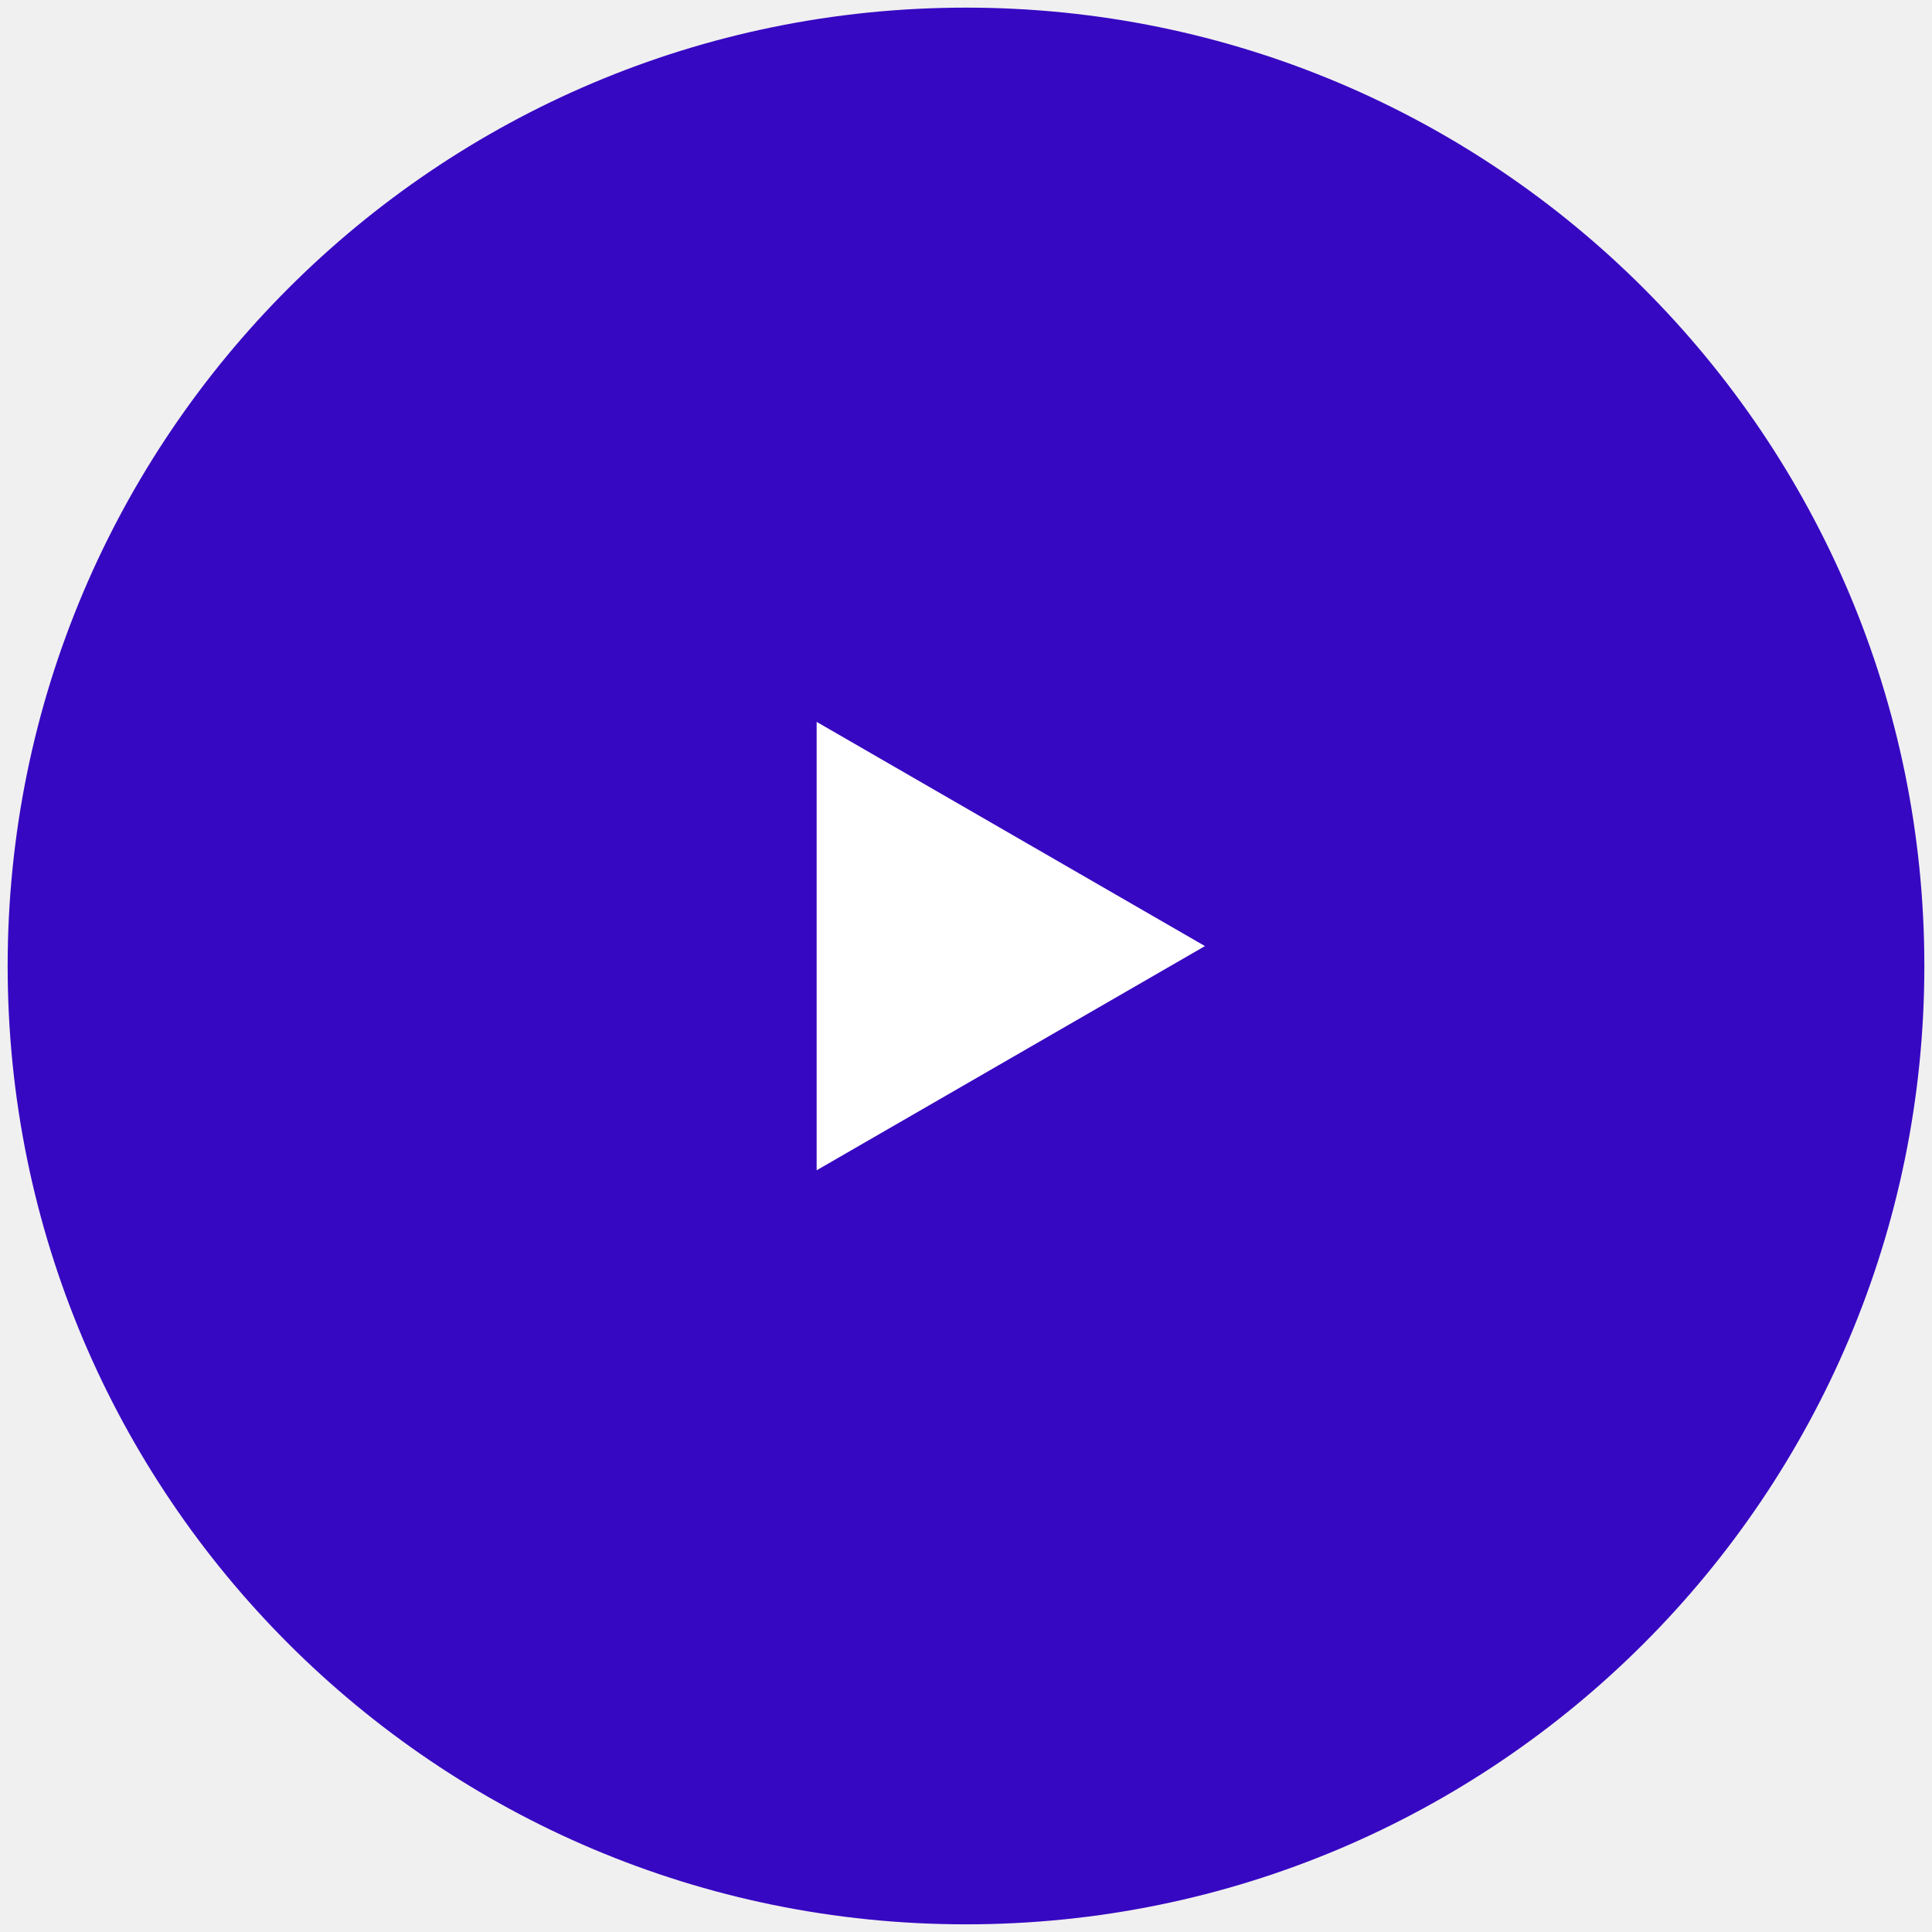
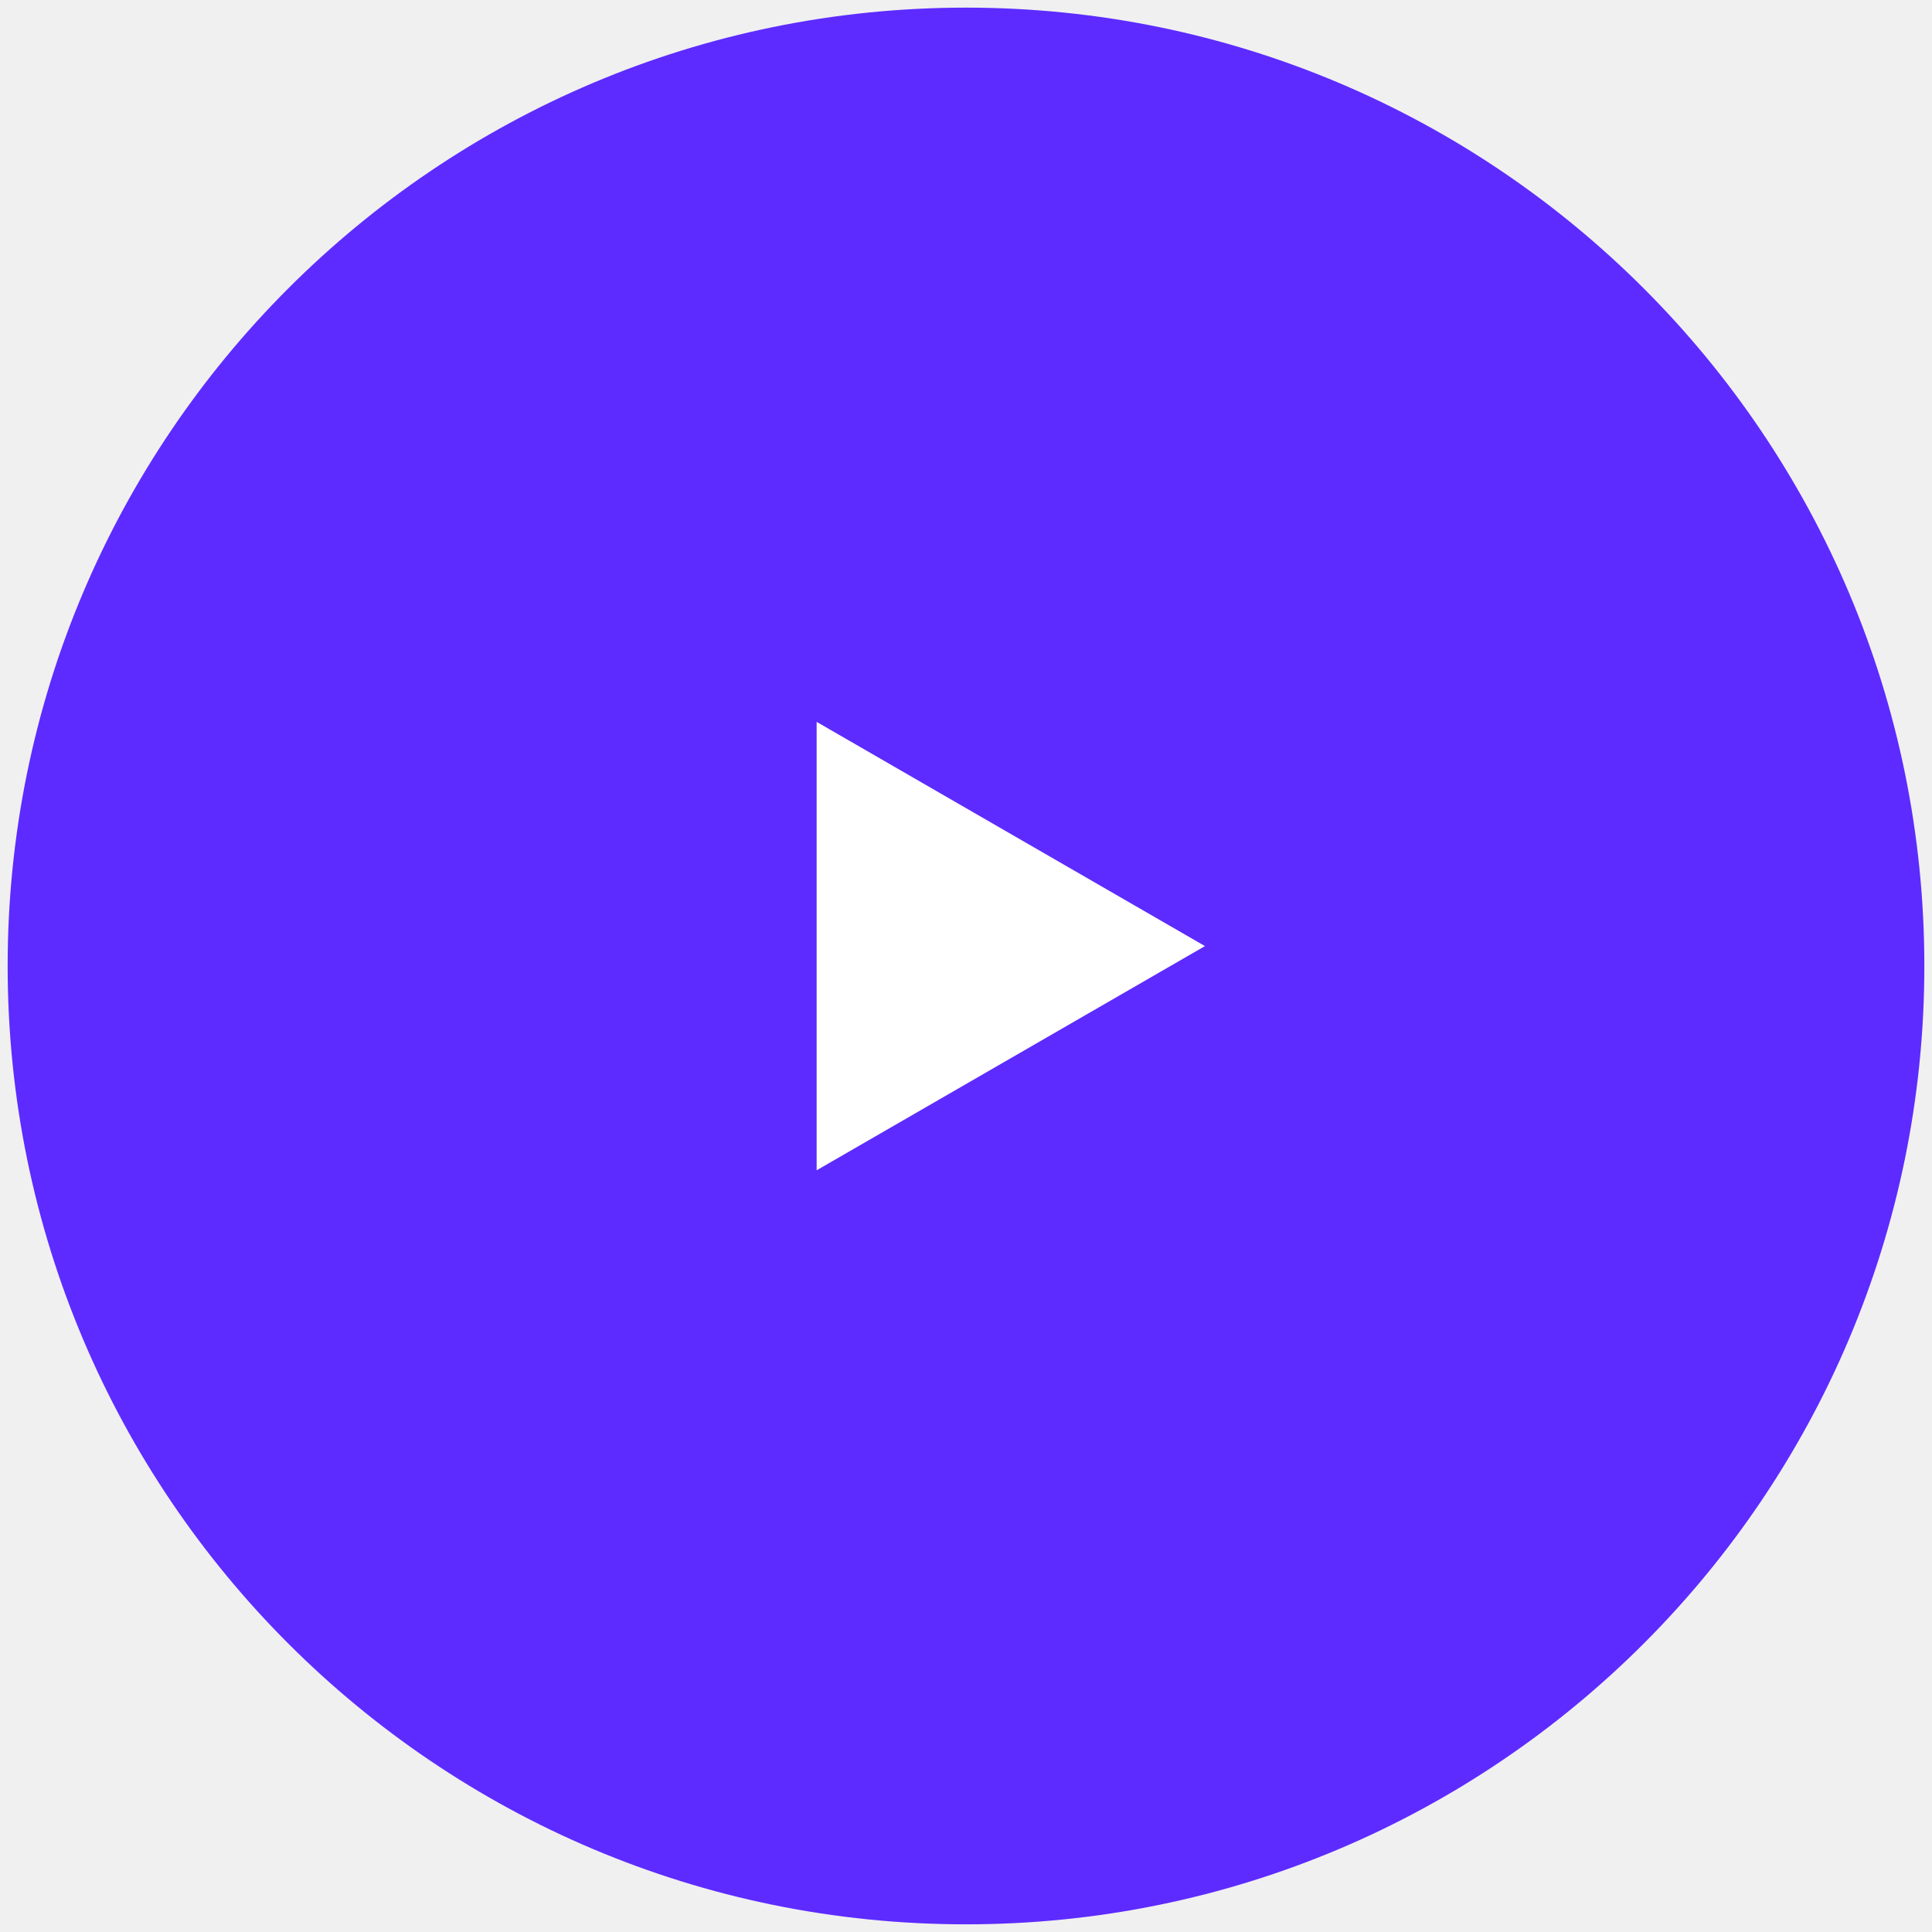
<svg xmlns="http://www.w3.org/2000/svg" width="101" height="101" viewBox="0 0 101 101" fill="none">
-   <circle cx="50.5" cy="50.499" r="50.1" fill="#3708C2" />
+   <circle cx="50.5" cy="50.499" r="50.1" fill="#5D2BFF" />
  <path d="M62.992 49.459L42.692 37.738V61.179L62.992 49.459Z" fill="white" />
</svg>
